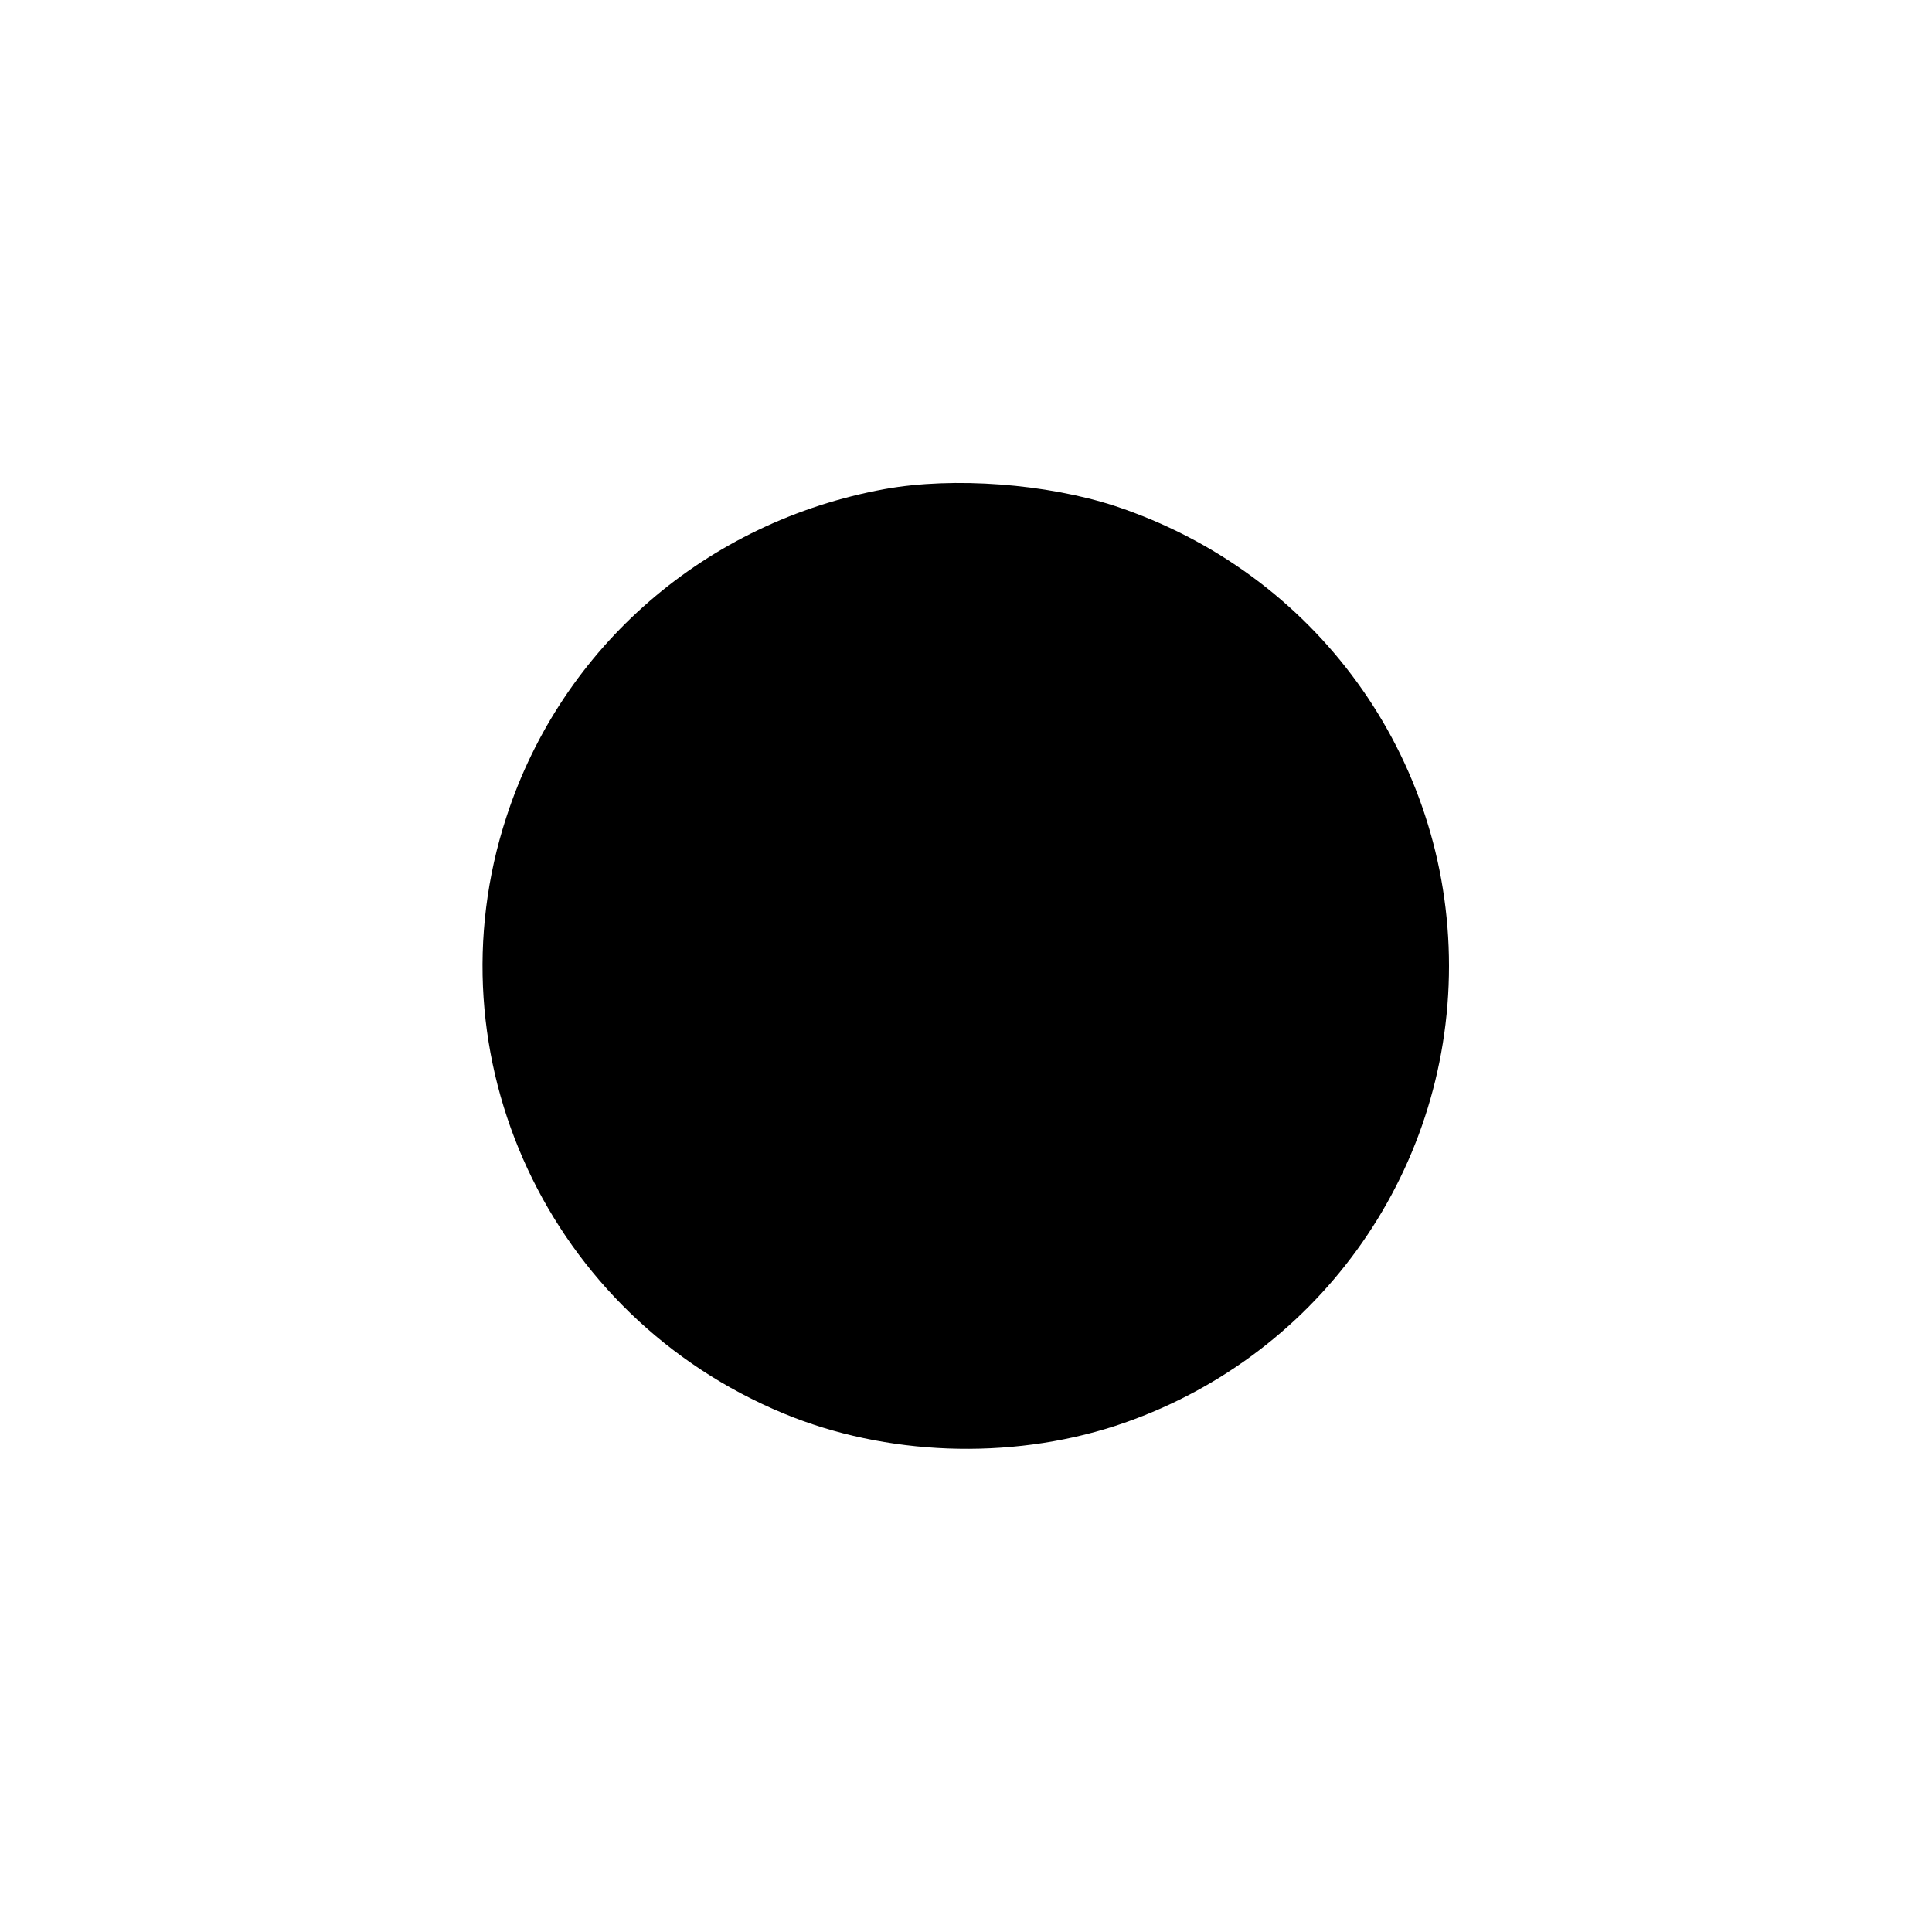
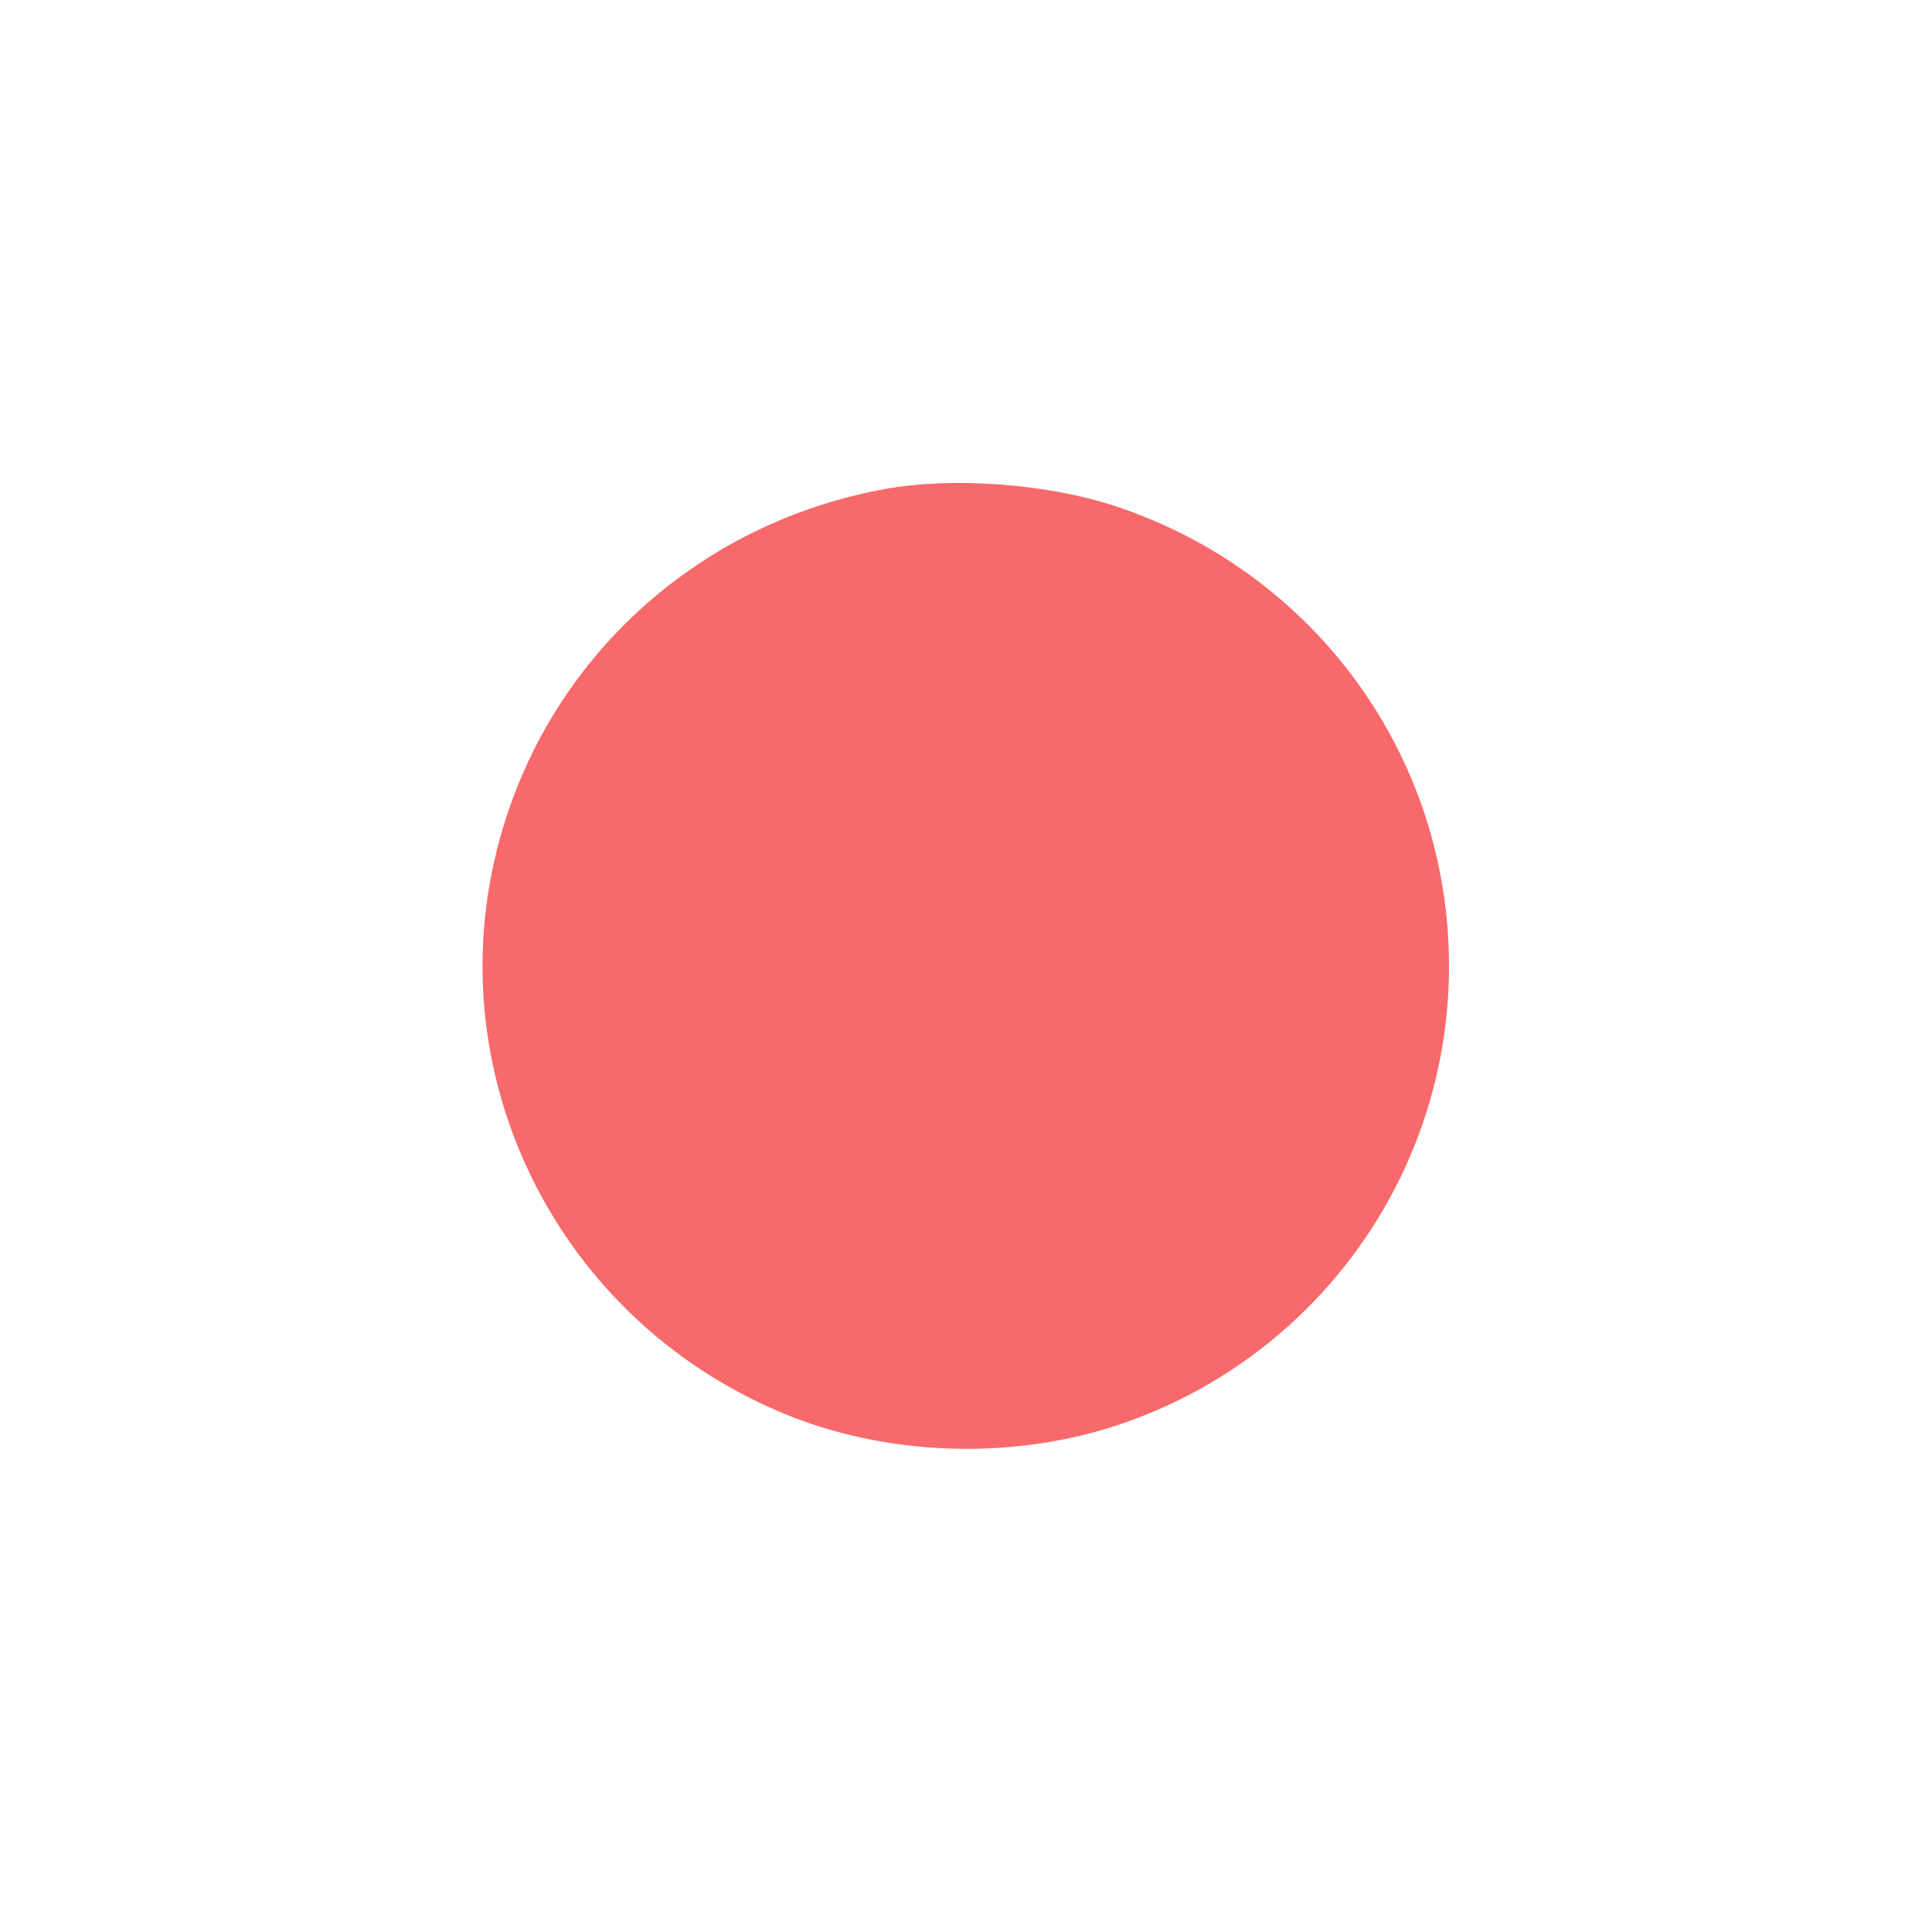
<svg xmlns="http://www.w3.org/2000/svg" version="1.0" width="512pt" height="512pt" viewBox="0 0 512 512" preserveAspectRatio="xMidYMid meet">
-   <g transform="translate(0,512) scale(0.1,-0.1)" fill="#000000" stroke="none">
+   <g transform="translate(0,512) scale(0.1,-0.1)" fill="#F8696B" stroke="none">
    <path d="M2345 3824 c-473 -86 -856 -417 -1003 -869 -208 -636 112 -1323 735 -1581 270 -112 597 -124 878 -33 529 173 885 664 885 1219 0 555 -354 1043 -885 1219 -181 59 -427 78 -610 45z" />
  </g>
</svg>
